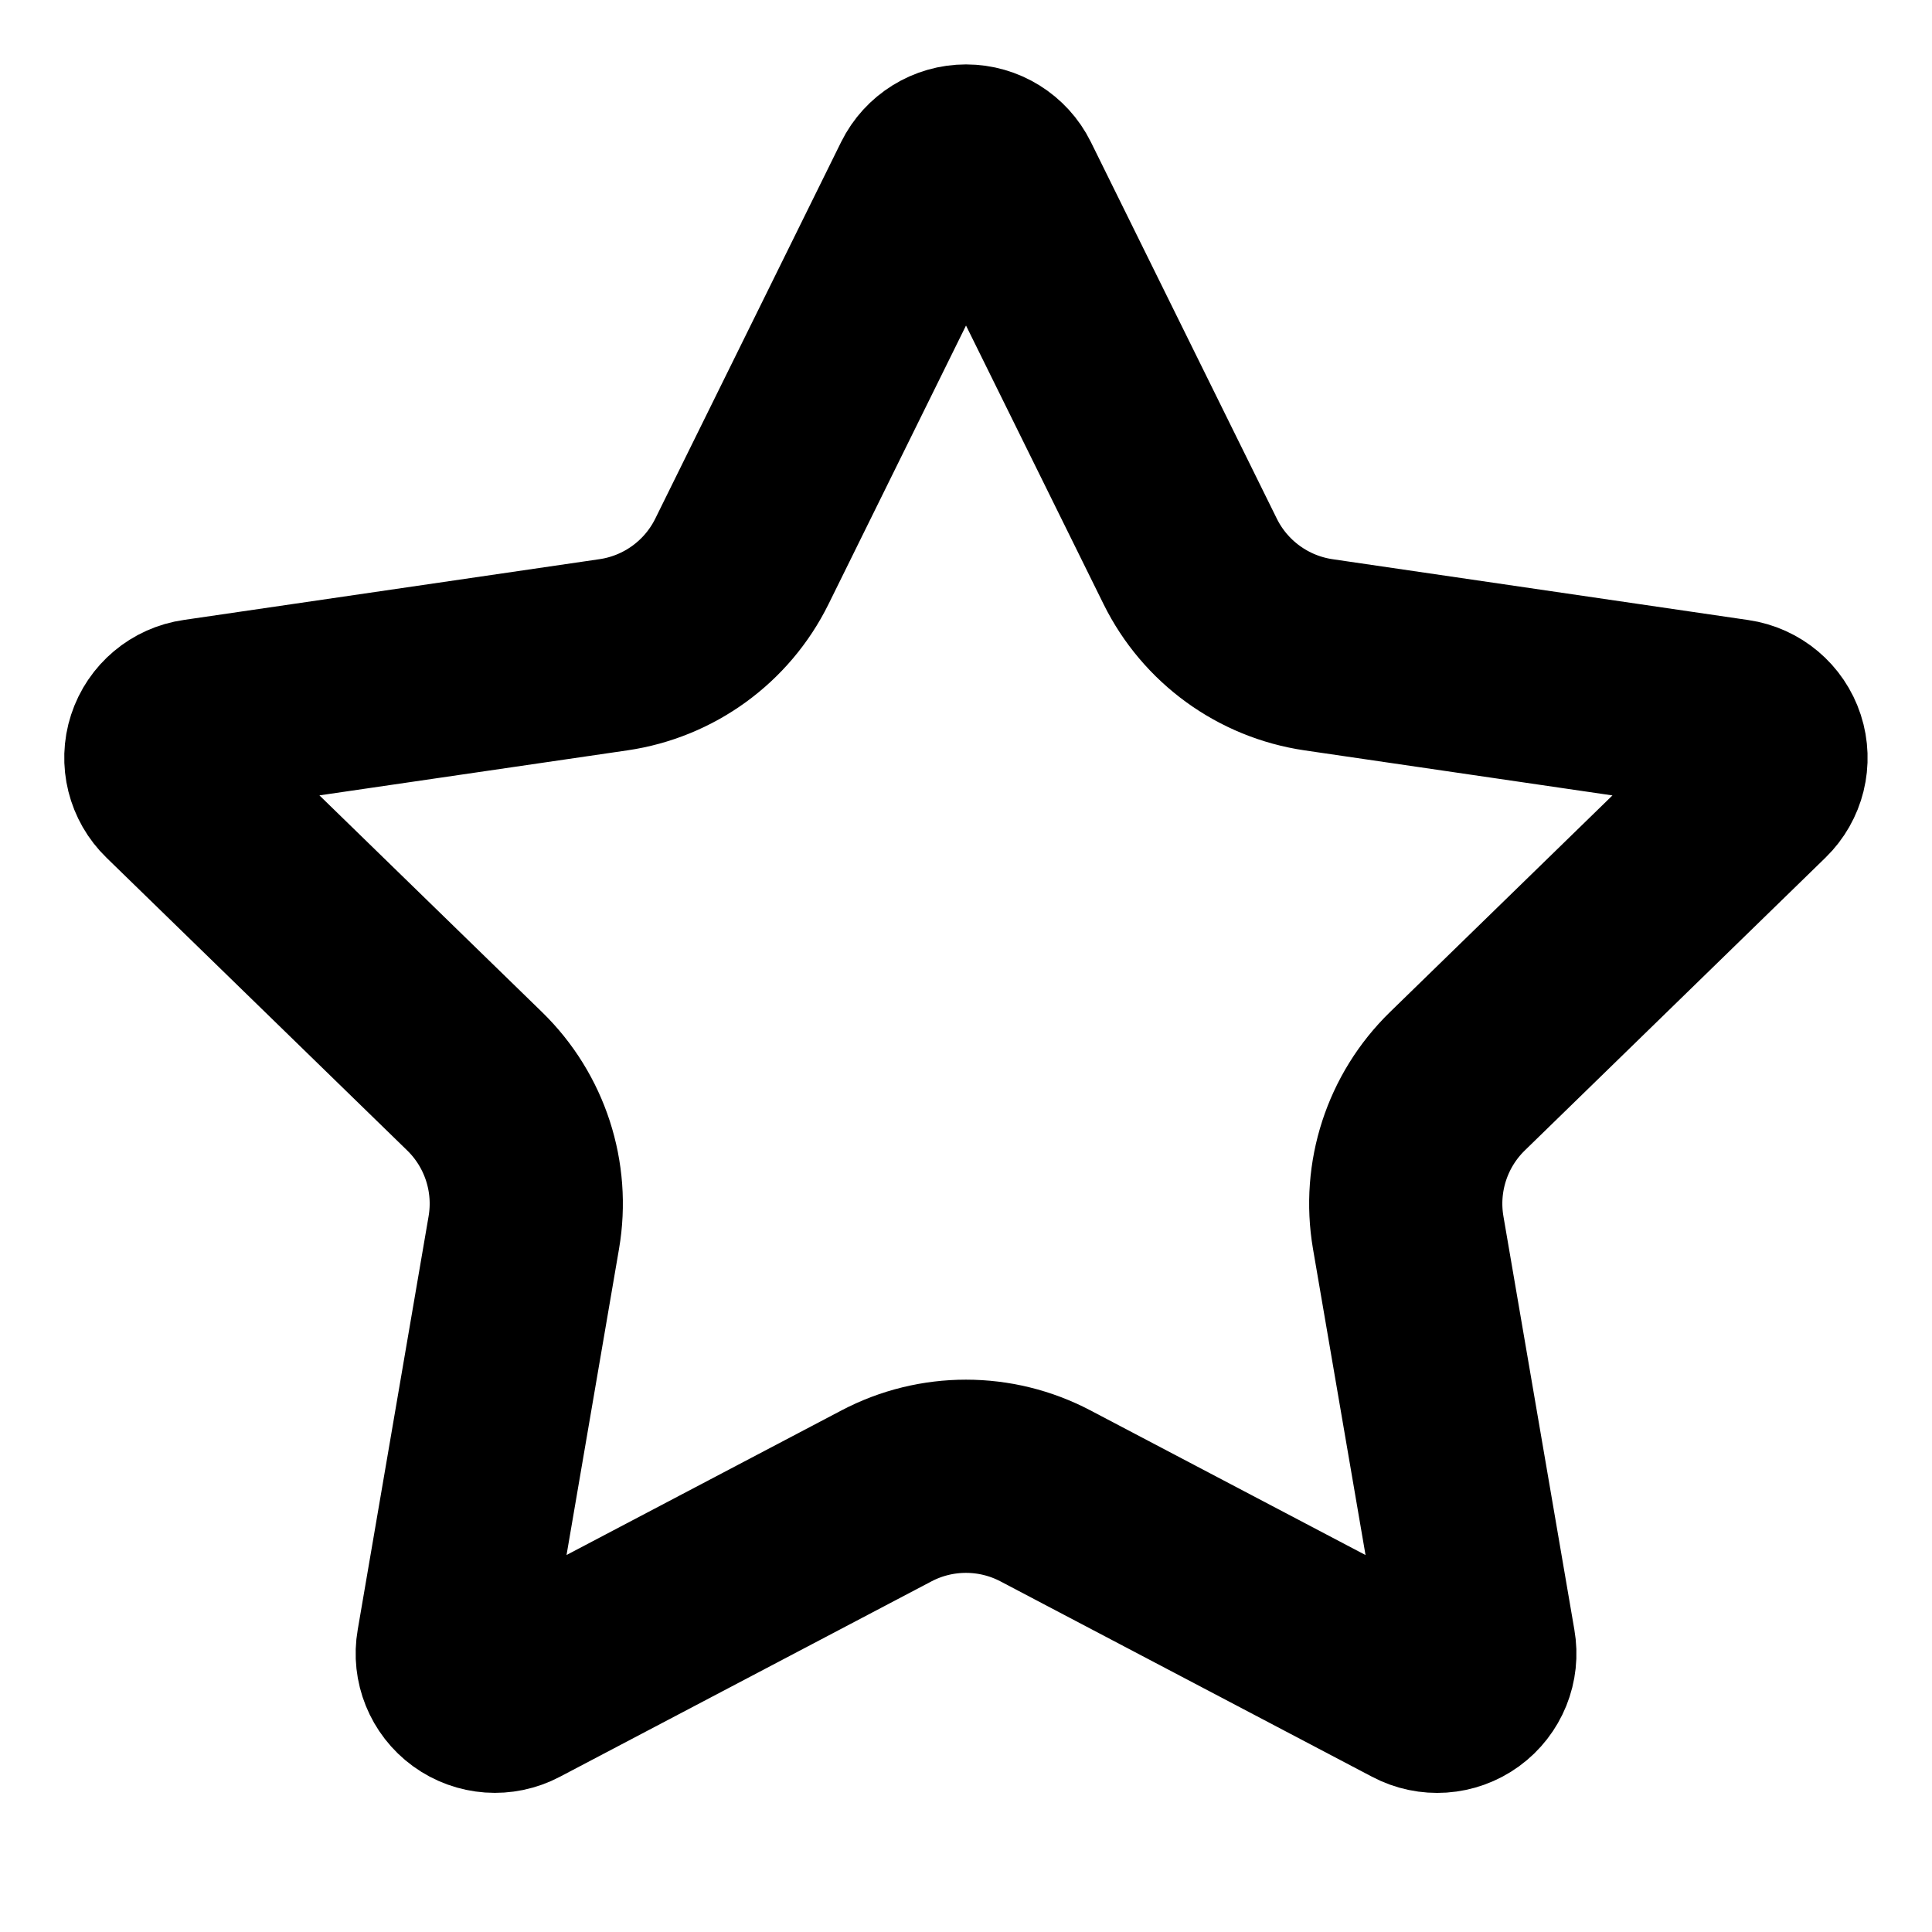
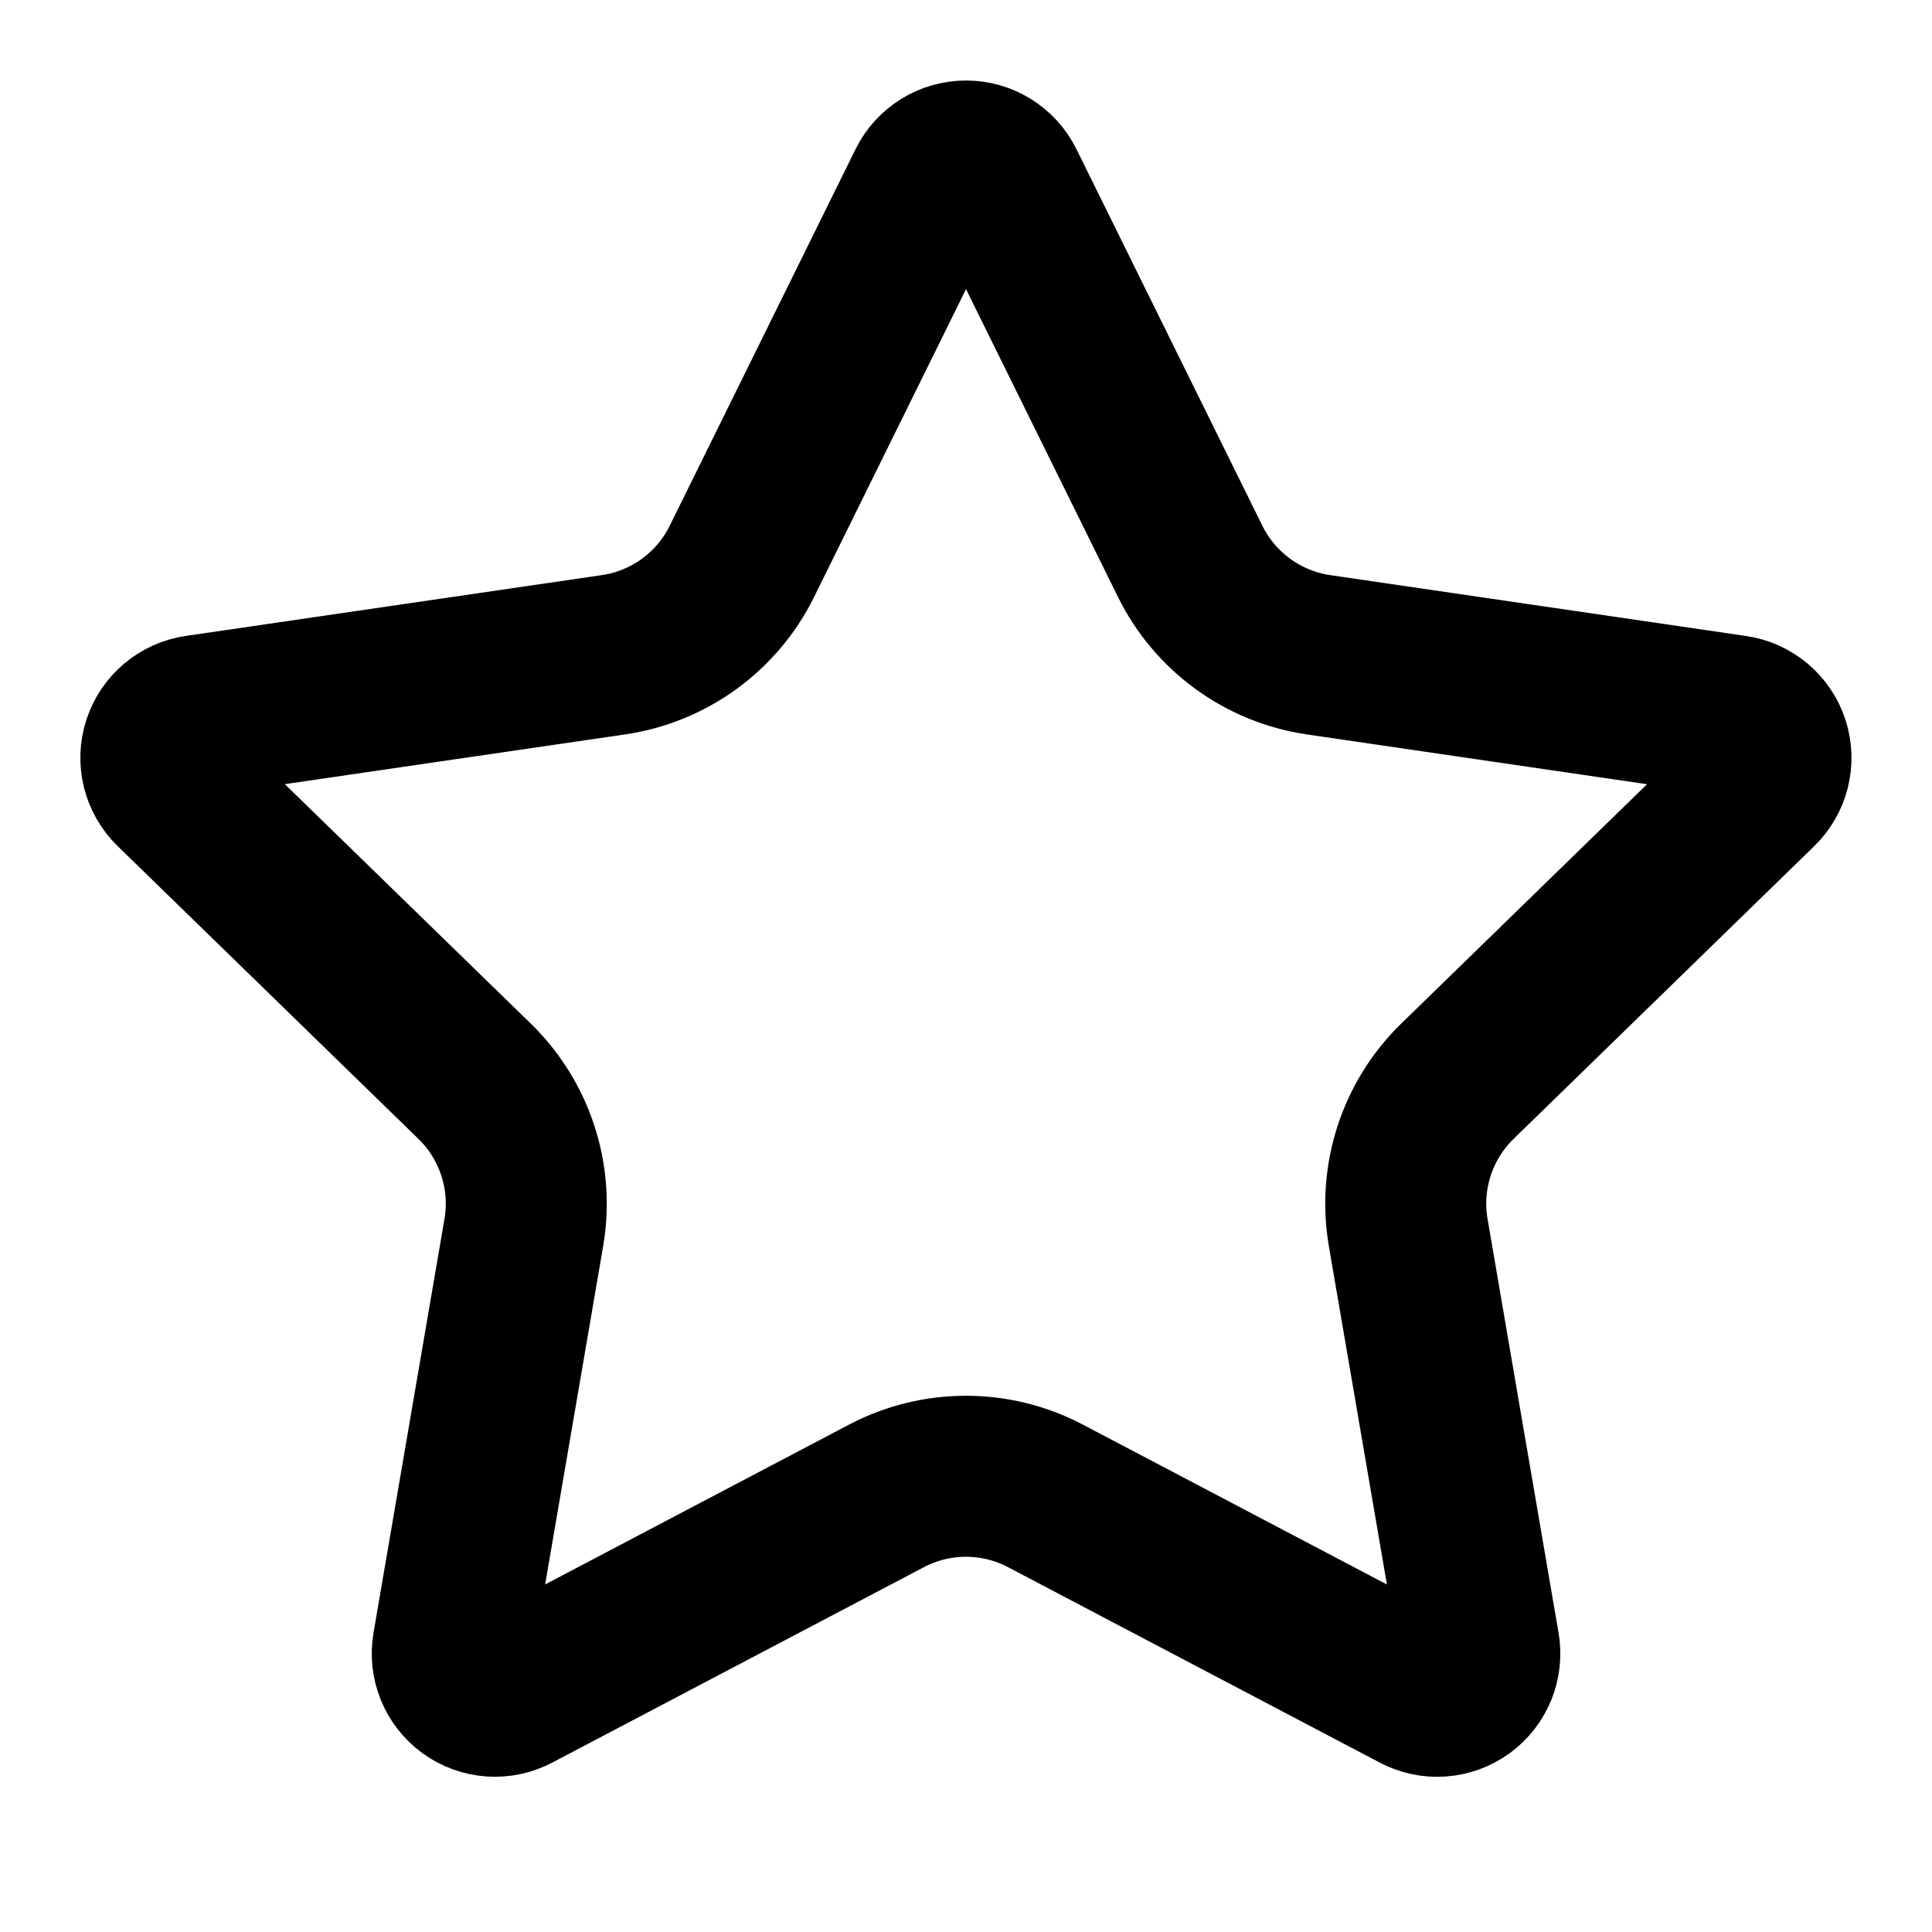
- <svg xmlns="http://www.w3.org/2000/svg" width="24" height="24" viewBox="0 0 24 24" fill="none" stroke="currentColor" stroke-width="2.4" stroke-linecap="round" stroke-linejoin="round">
+ <svg xmlns="http://www.w3.org/2000/svg" width="24" height="24" viewBox="0 0 24 24" fill="none" stroke="currentColor" stroke-width="2" stroke-linecap="round" stroke-linejoin="round">
  <path d="M11.525 2.295a.53.53 0 0 1 .95 0l2.31 4.679a2.123 2.123 0 0 0 1.595 1.16l5.166.756a.53.53 0 0 1 .294.904l-3.736 3.638a2.123 2.123 0 0 0-.611 1.878l.882 5.14a.53.53 0 0 1-.771.56l-4.618-2.428a2.122 2.122 0 0 0-1.973 0L6.396 21.01a.53.53 0 0 1-.77-.56l.881-5.139a2.122 2.122 0 0 0-.611-1.879L2.16 9.795a.53.53 0 0 1 .294-.906l5.165-.755a2.122 2.122 0 0 0 1.597-1.16z" />
</svg>
